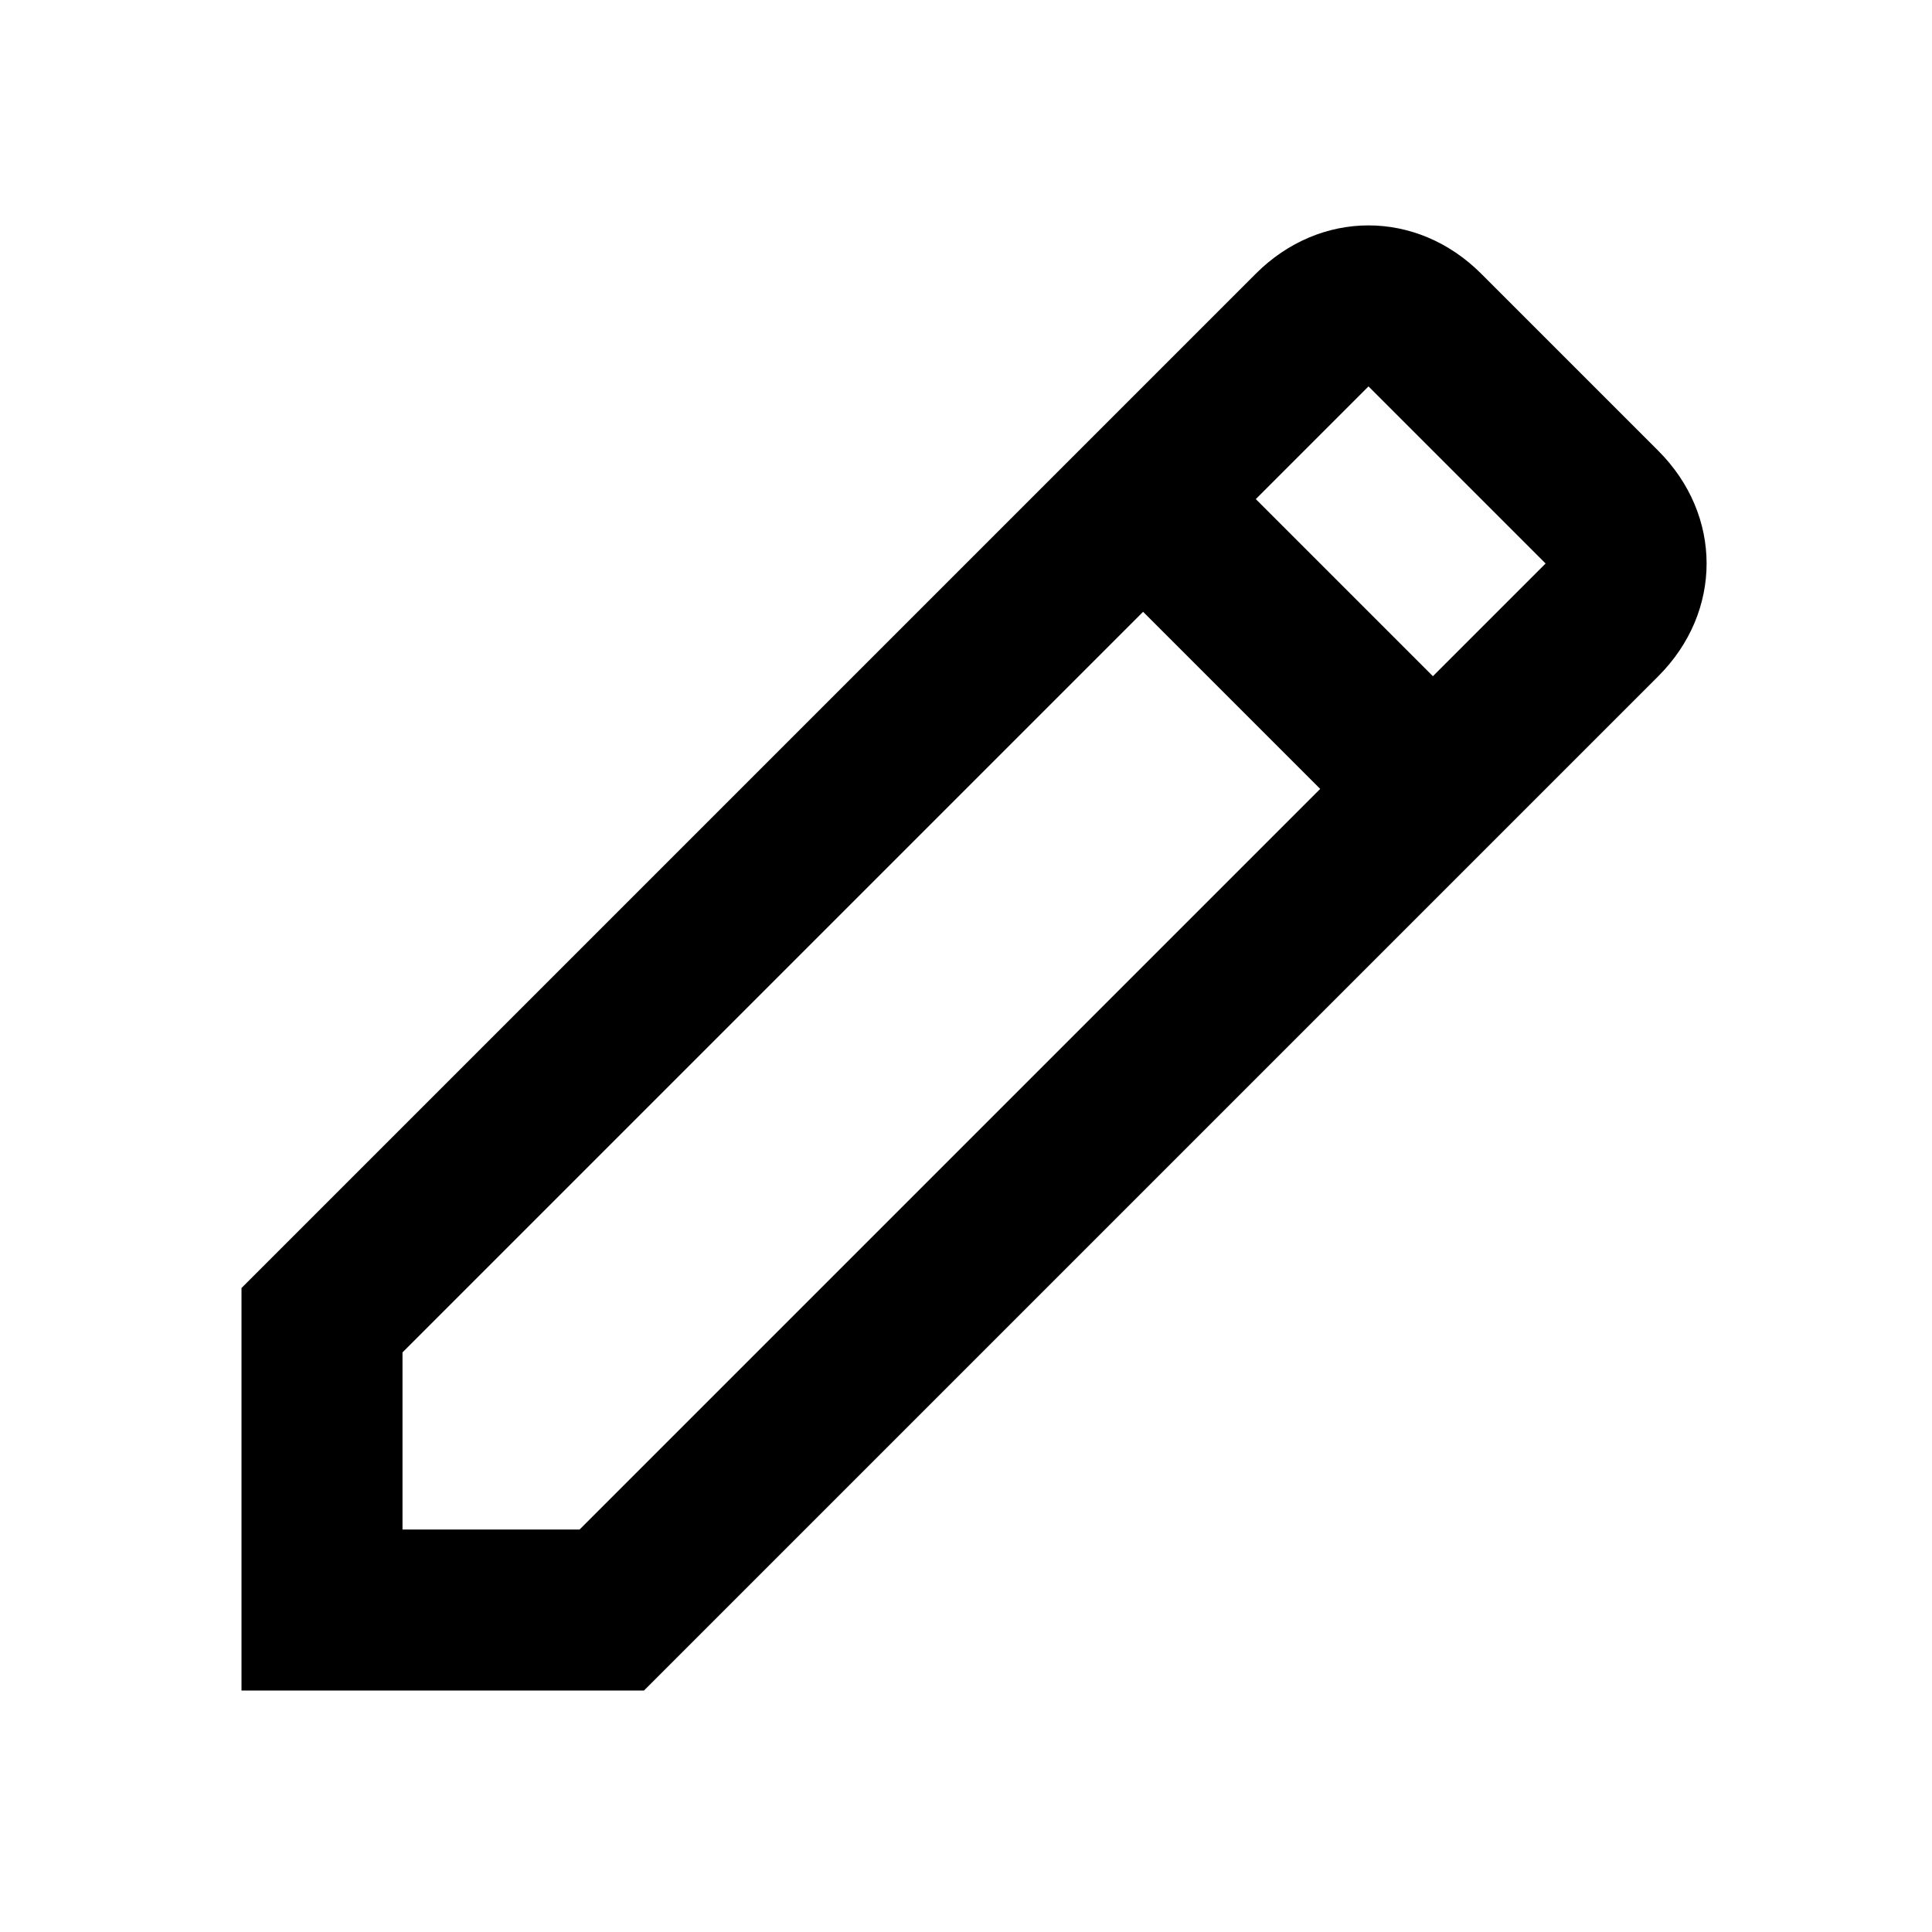
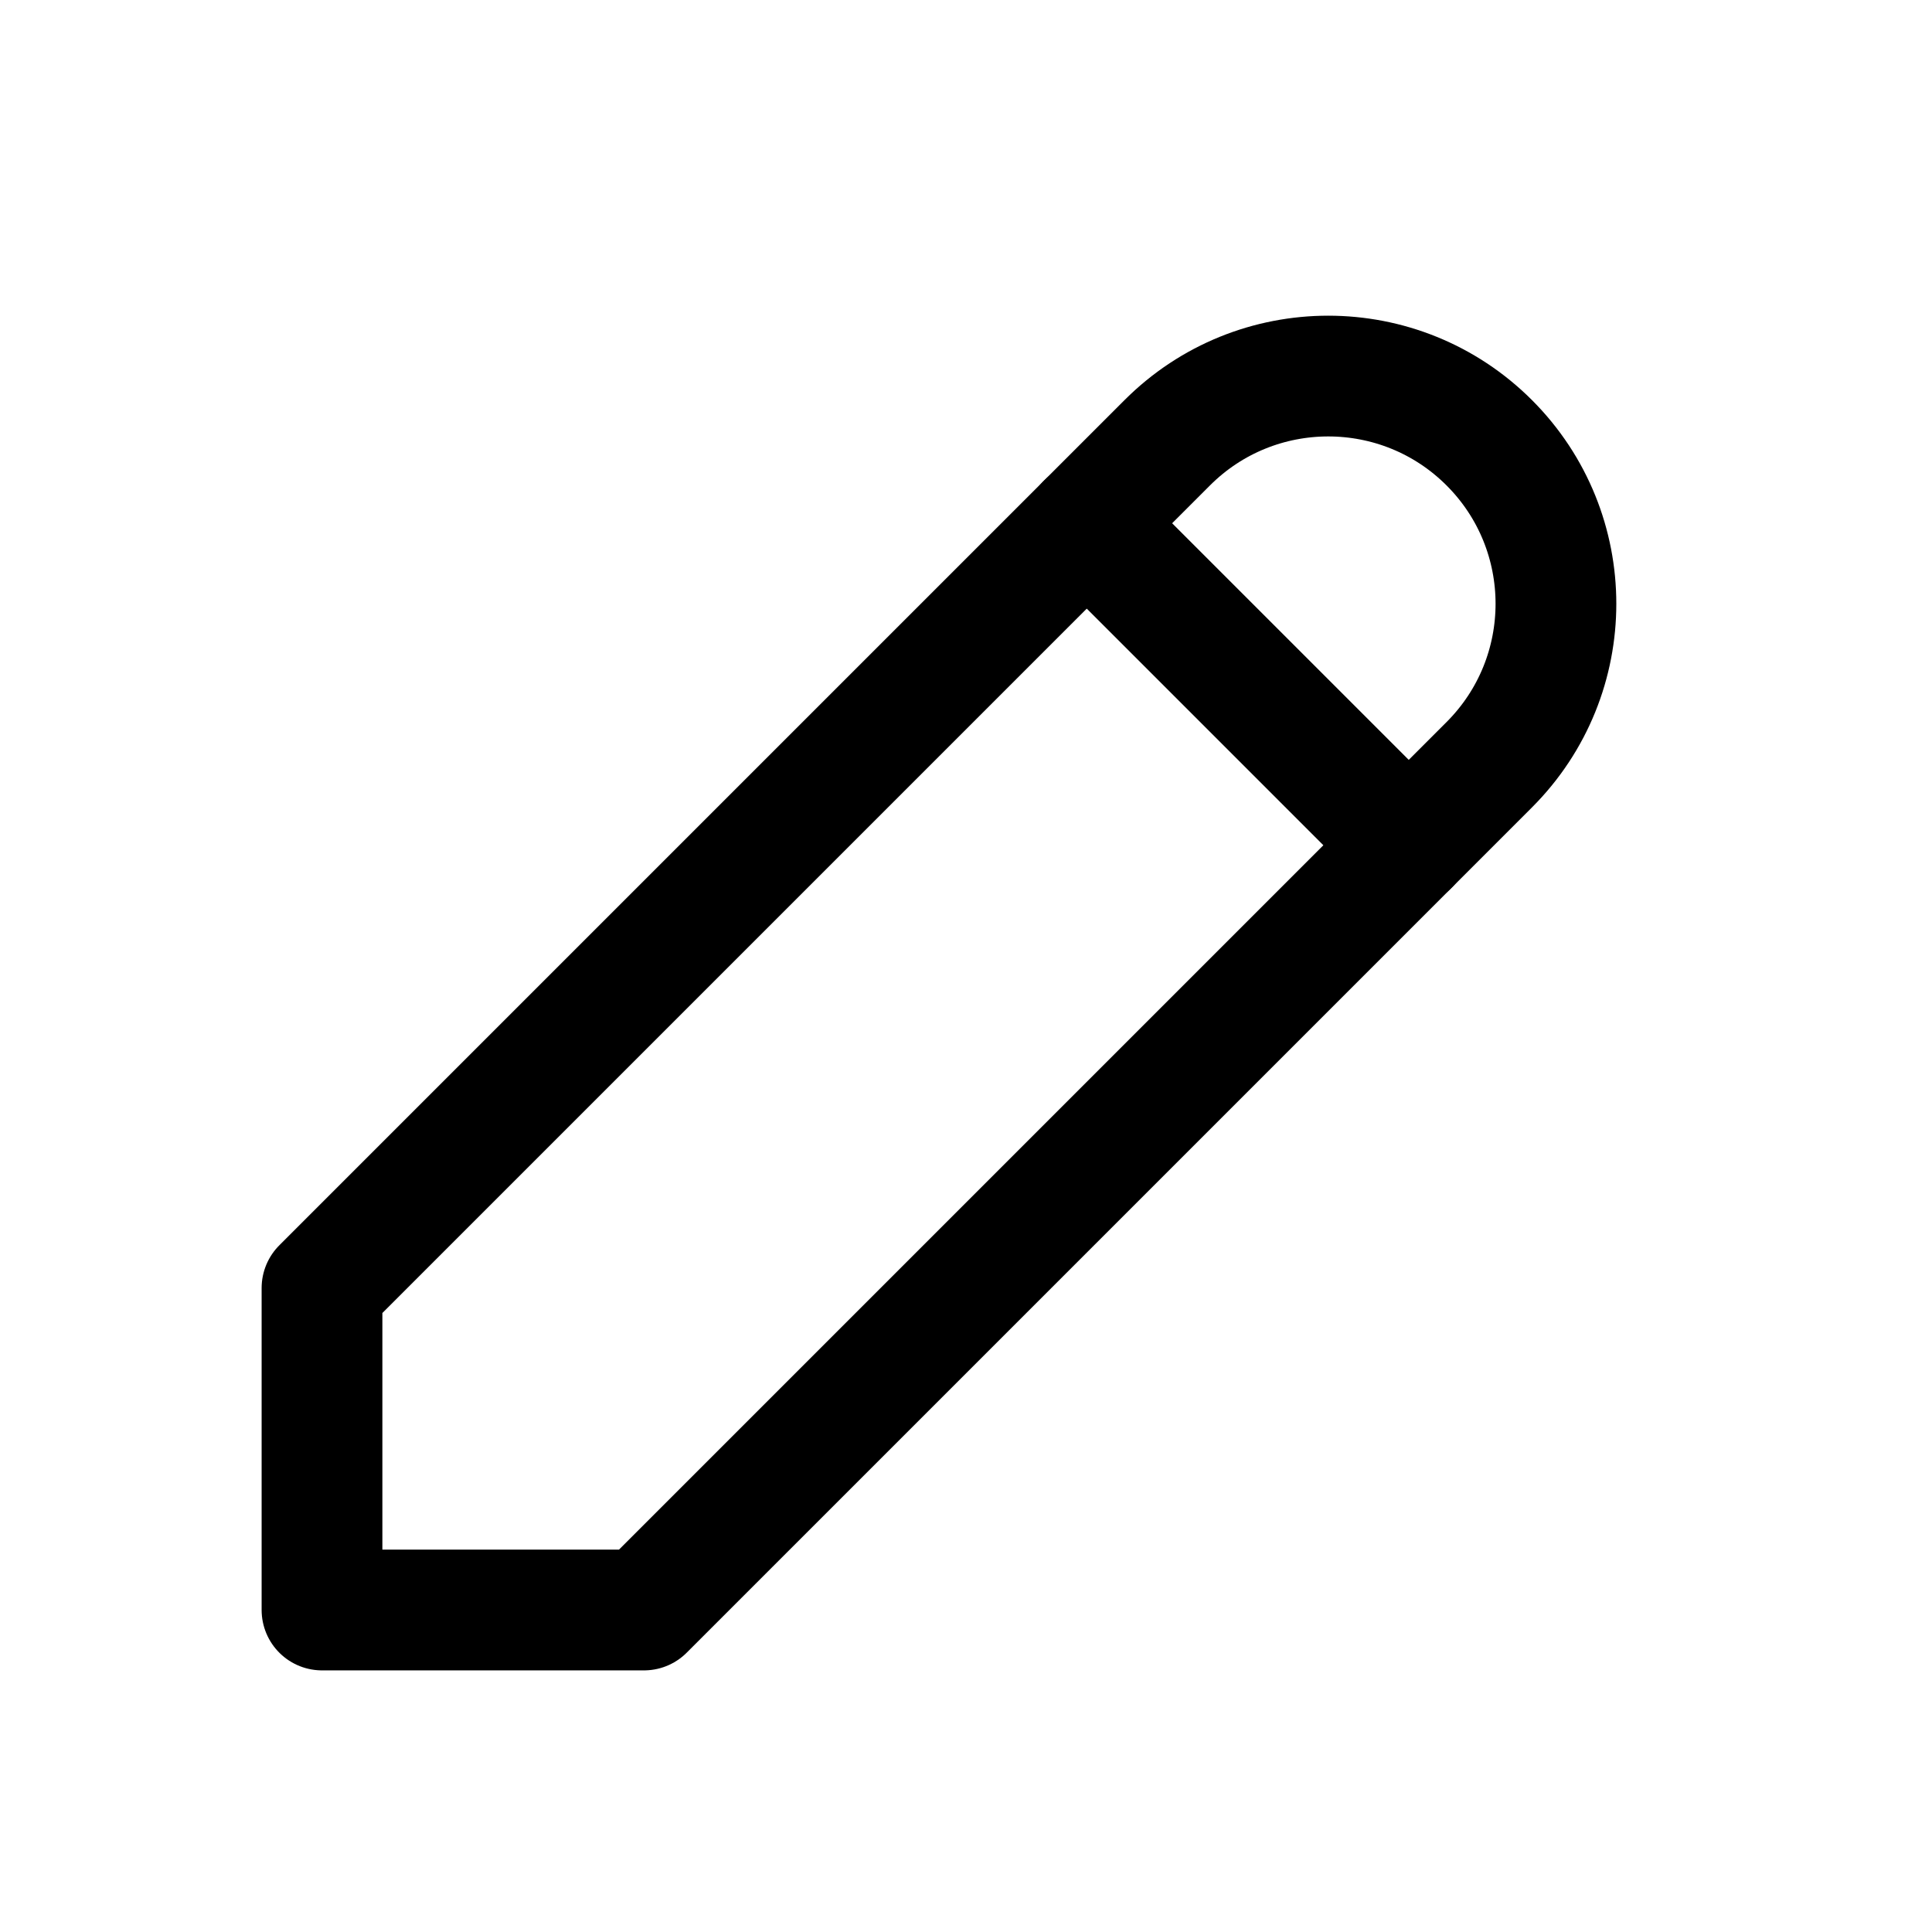
- <svg xmlns="http://www.w3.org/2000/svg" version="1.1" id="Layer_1" x="0px" y="0px" viewBox="0 0 24 24" enable-background="new 0 0 24 24" xml:space="preserve">
-   <path d="M20.6,5.6l-2.2-2.2C18,3,17.5,2.8,17,2.8S16,3,15.6,3.4L3,16v5h5L20.6,8.4C21.4,7.6,21.4,6.4,20.6,5.6z M7.2,19H5v-2.2  l9.2-9.2l2.2,2.2L7.2,19z M15.6,6.2L17,4.8c0,0,0,0,0,0L19.2,7l-1.4,1.4L15.6,6.2z" />
+ <svg xmlns="http://www.w3.org/2000/svg" class="icon icon-tabler icon-tabler-pencil" width="24" height="24" viewBox="0 0 24 24" stroke-width="1.5" stroke="currentColor" fill="none" stroke-linecap="round" stroke-linejoin="round">
+   <path stroke="none" d="M0 0h24v24H0z" fill="none" />
+   <path d="M4 20h4l10.5 -10.5a2.828 2.828 0 1 0 -4 -4l-10.5 10.5v4" />
+   <path d="M13.5 6.5l4 4" />
</svg>
